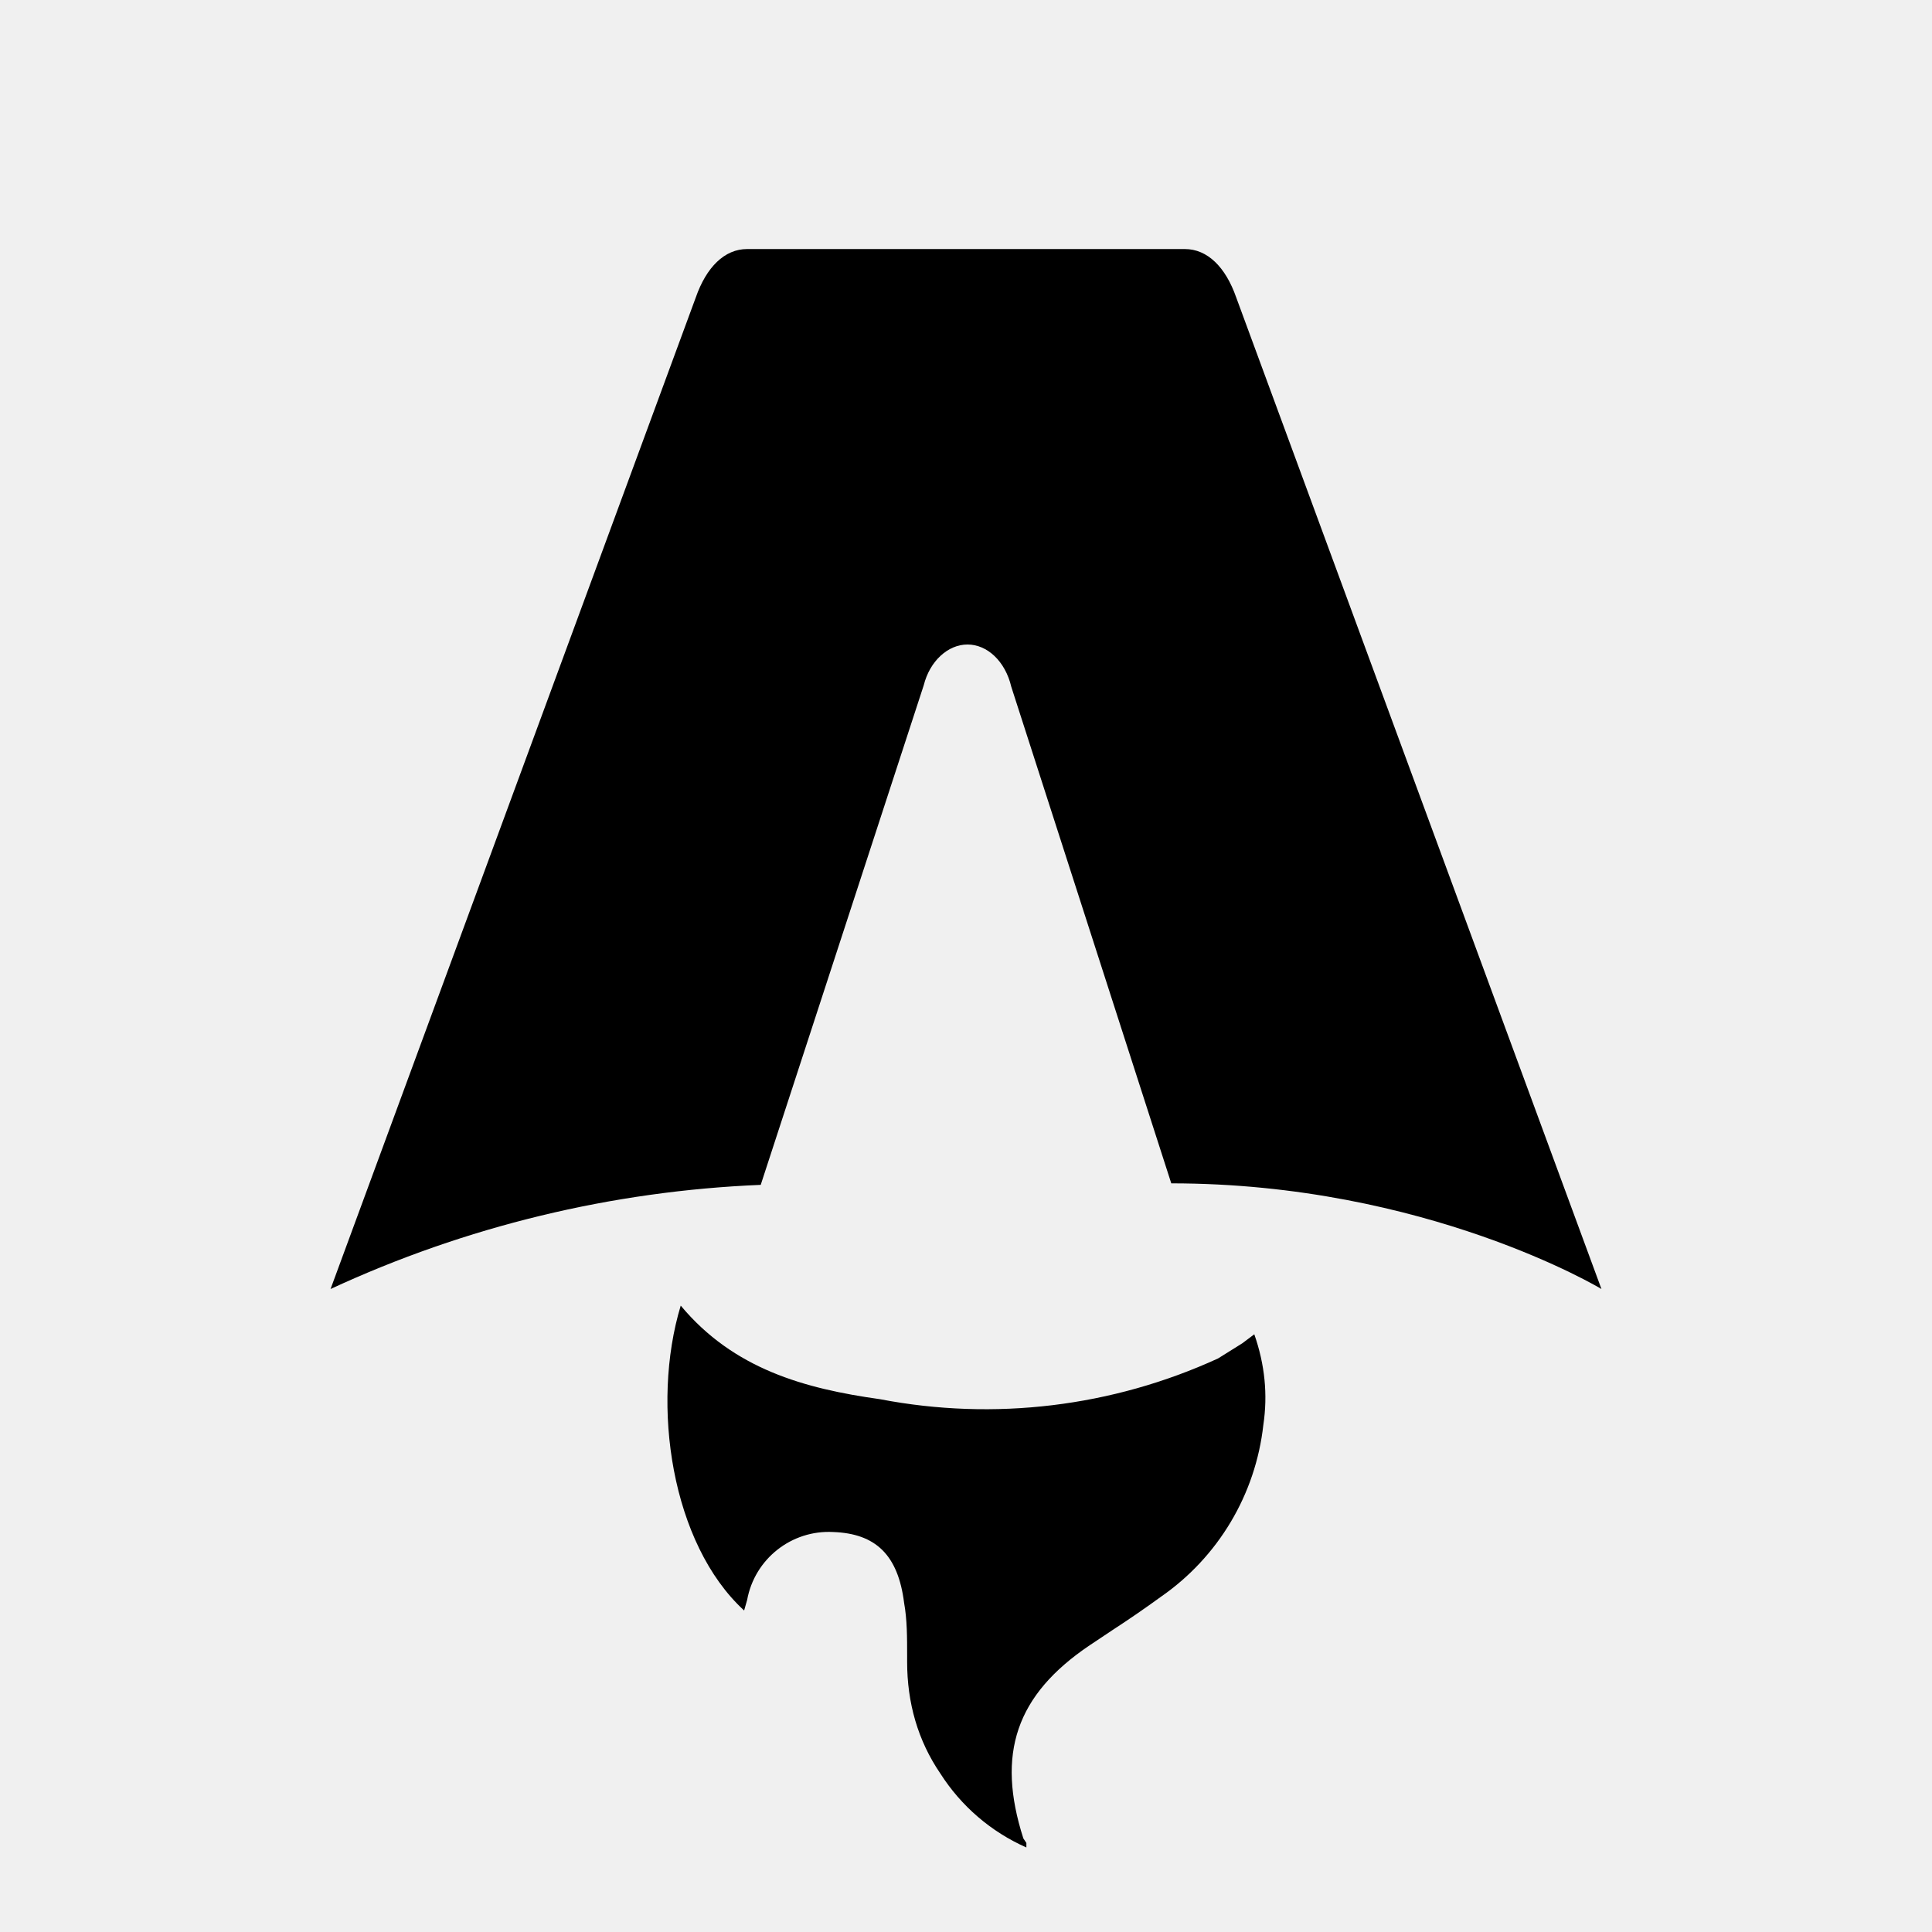
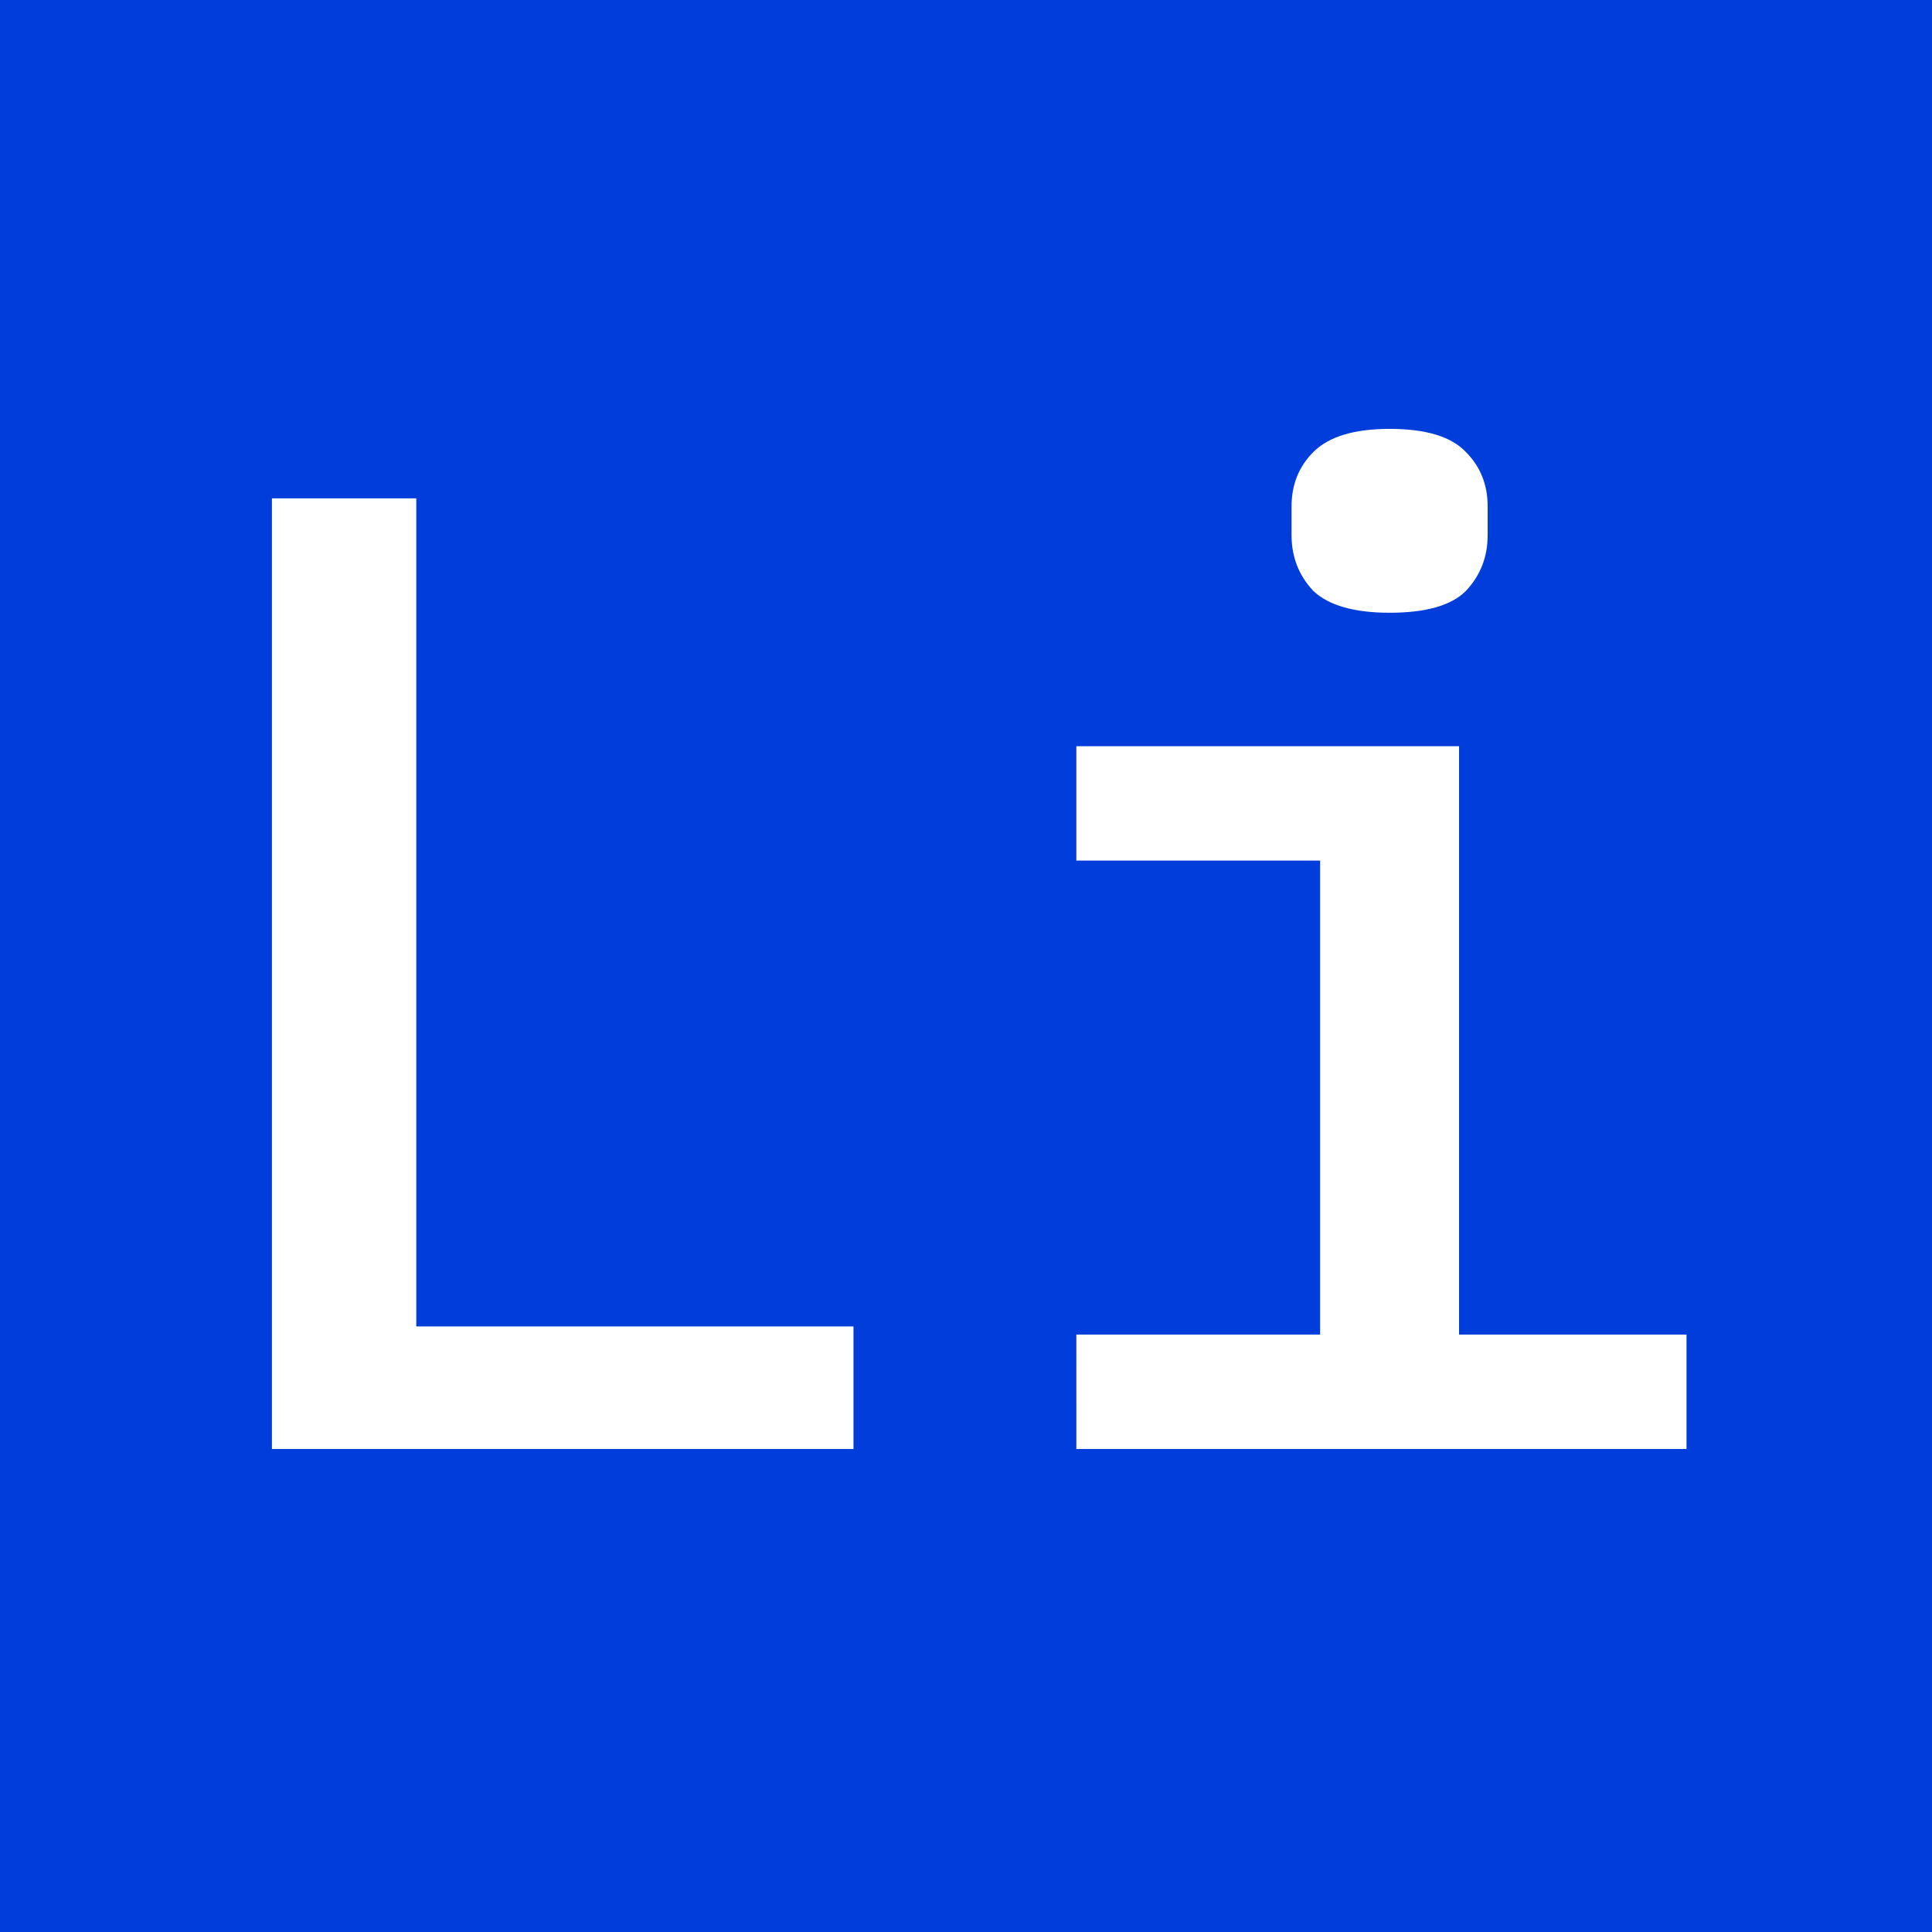
- <svg xmlns="http://www.w3.org/2000/svg" fill="none" viewBox="0 0 128 128">
-   <path d="M50.4 78.5a75.1 75.1 0 0 0-28.5 6.9l24.2-65.7c.7-2 1.9-3.2 3.4-3.2h29c1.5 0 2.7 1.2 3.4 3.2l24.2 65.7s-11.6-7-28.5-7L67 45.5c-.4-1.7-1.6-2.8-2.9-2.8-1.3 0-2.5 1.1-2.9 2.7L50.4 78.5Zm-1.1 28.2Zm-4.2-20.2c-2 6.6-.6 15.8 4.2 20.2a17.5 17.5 0 0 1 .2-.7 5.5 5.5 0 0 1 5.7-4.5c2.8.1 4.3 1.5 4.7 4.7.2 1.1.2 2.3.2 3.5v.4c0 2.7.7 5.2 2.2 7.4a13 13 0 0 0 5.7 4.9v-.3l-.2-.3c-1.8-5.6-.5-9.5 4.4-12.8l1.5-1a73 73 0 0 0 3.2-2.2 16 16 0 0 0 6.8-11.4c.3-2 .1-4-.6-6l-.8.6-1.6 1a37 37 0 0 1-22.4 2.7c-5-.7-9.7-2-13.2-6.2Z" />
-   <style>
-         path { fill: #000; }
-         @media (prefers-color-scheme: dark) {
-             path { fill: #FFF; }
-         }
-     </style>
+ <svg xmlns="http://www.w3.org/2000/svg" fill="none" height="64" viewBox="0 0 64 64" width="64">
+   <path d="m0 0h64v64h-64z" fill="#003ddb" />
+   <path d="m9.008 48v-31.492h4.782v27.431h14.483v4.061zm37.024-27.702c-1.173 0-2.015-.241-2.526-.722-.481-.511-.722-1.128-.722-1.85v-.947c0-.722.241-1.323.722-1.805.511-.511 1.353-.767 2.526-.767 1.203 0 2.045.256 2.527.767.481.481.722 1.083.722 1.805v.947c0 .722-.241 1.339-.722 1.85-.481.481-1.323.722-2.527.722zm-10.377 23.912h8.076v-15.701h-8.076v-3.79h12.678v19.491h7.535v3.79h-20.212z" fill="#fff" />
</svg>
